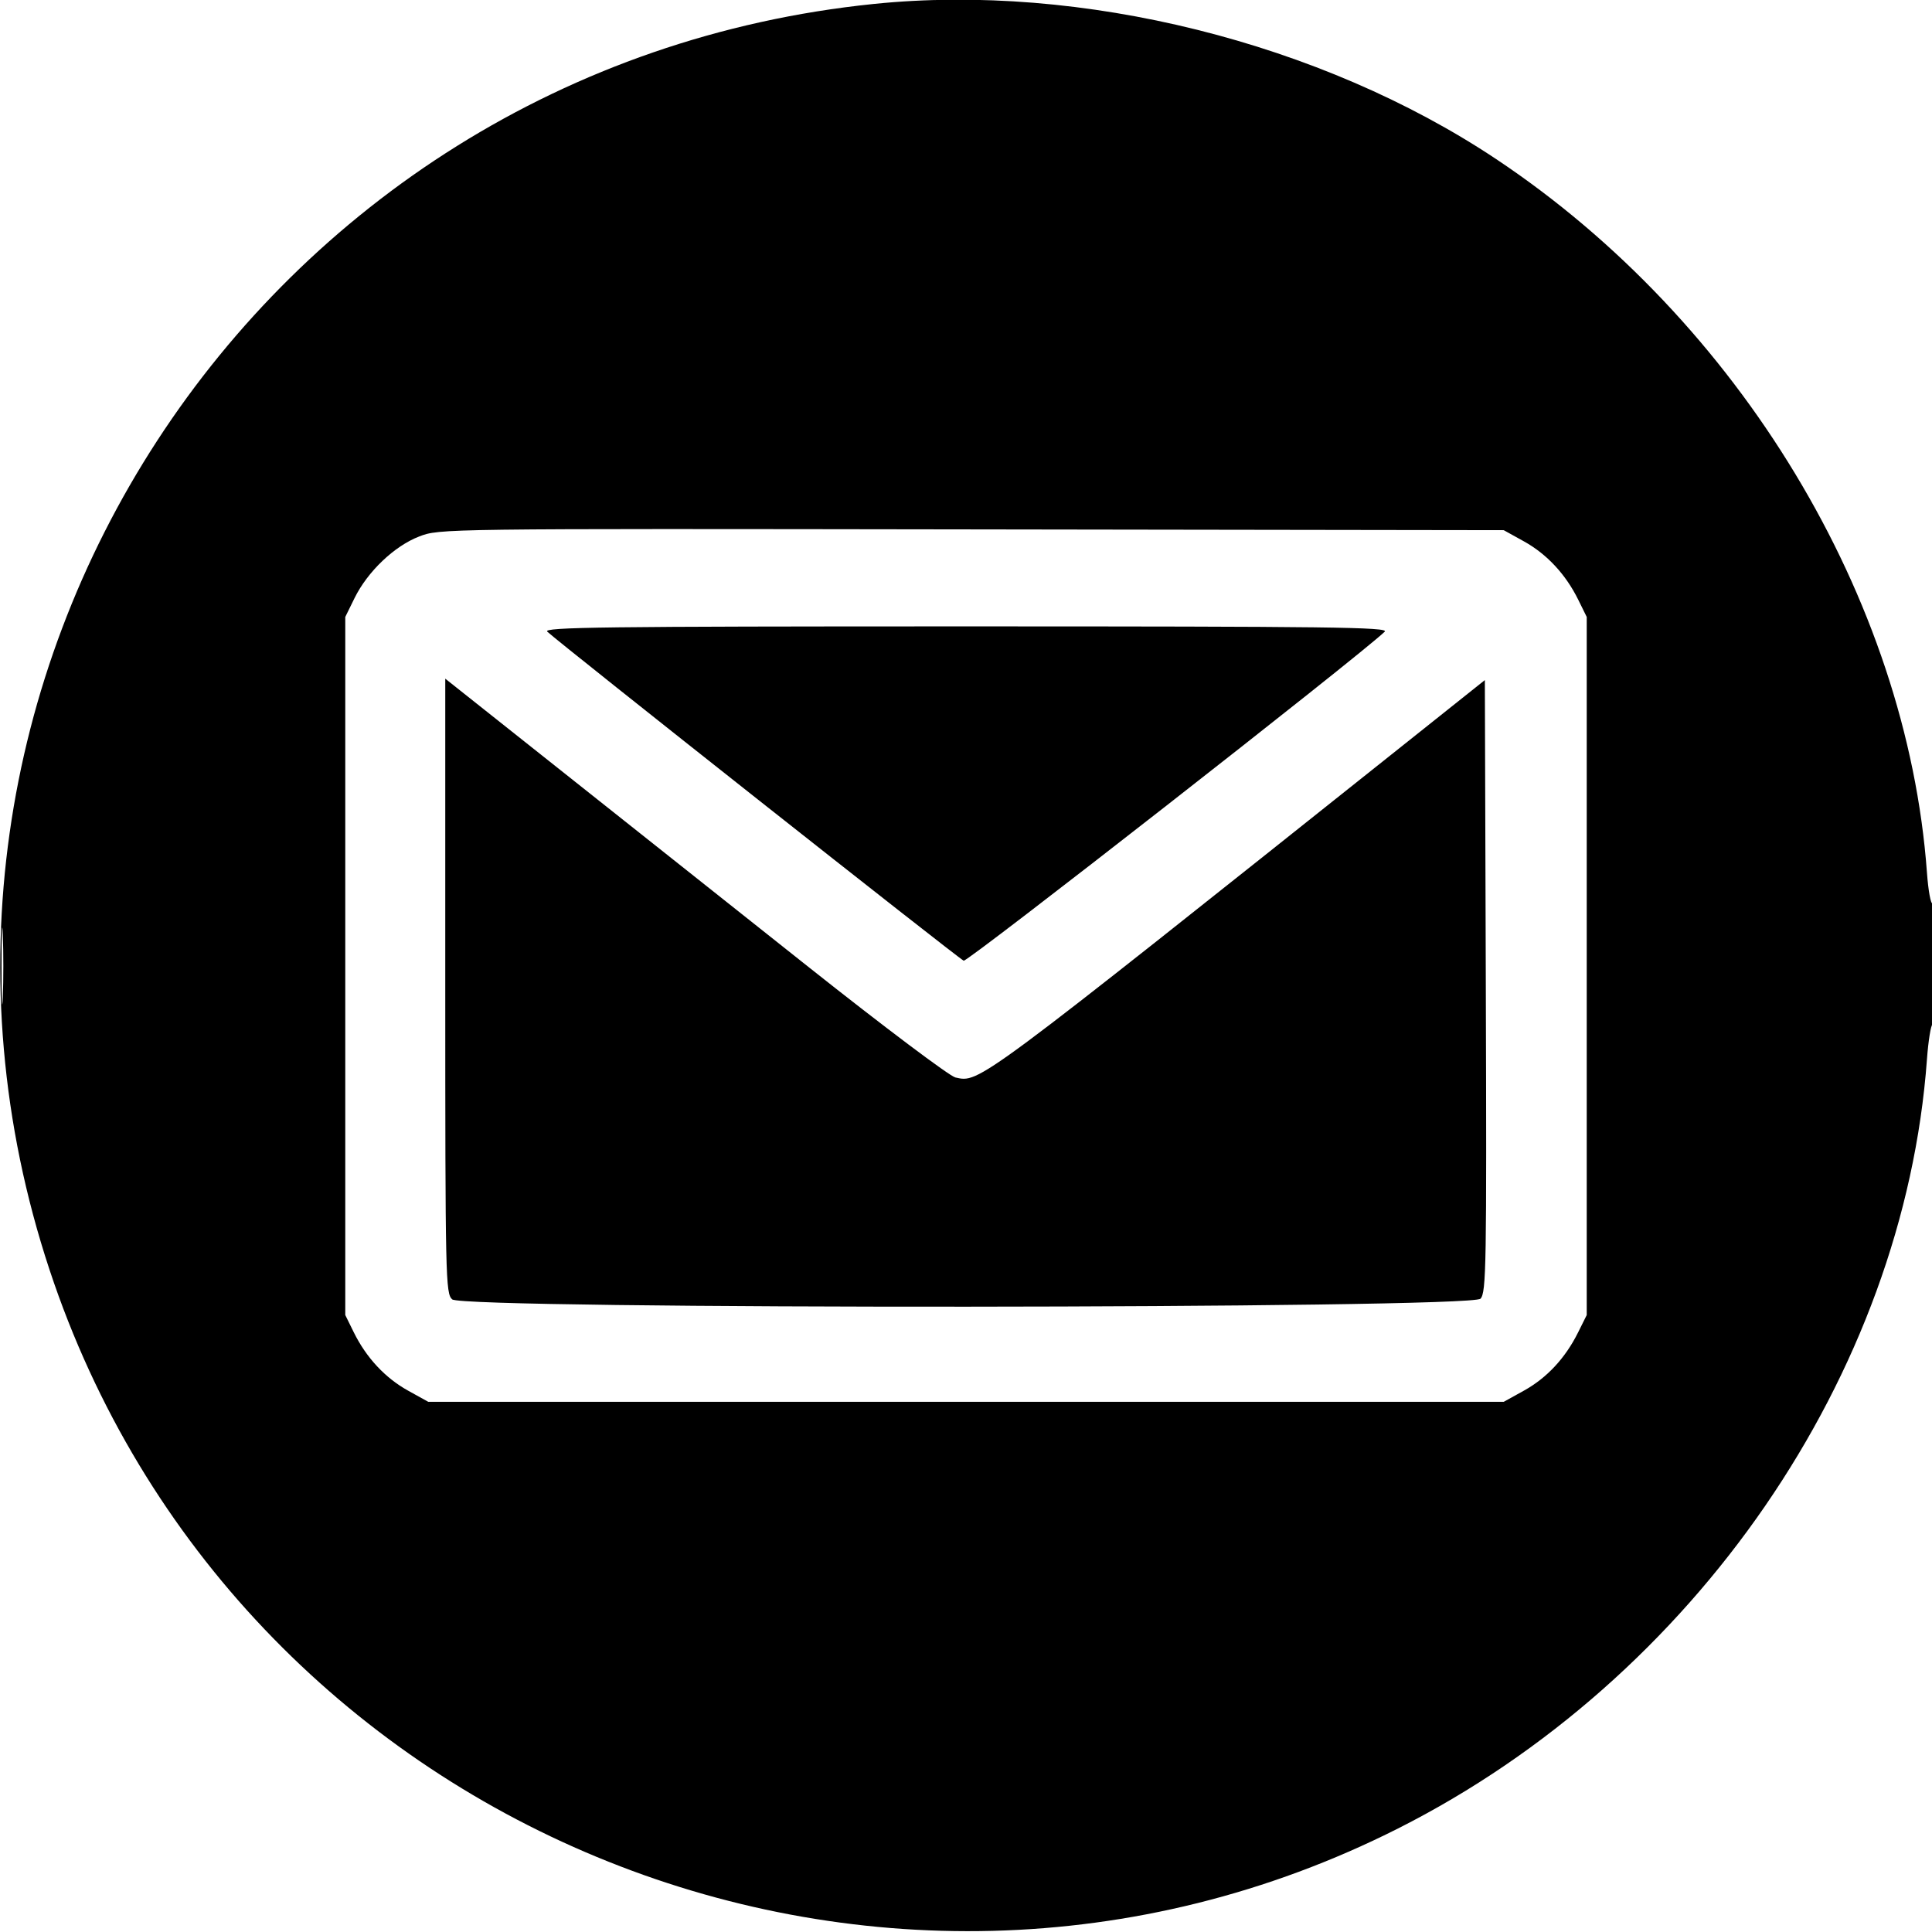
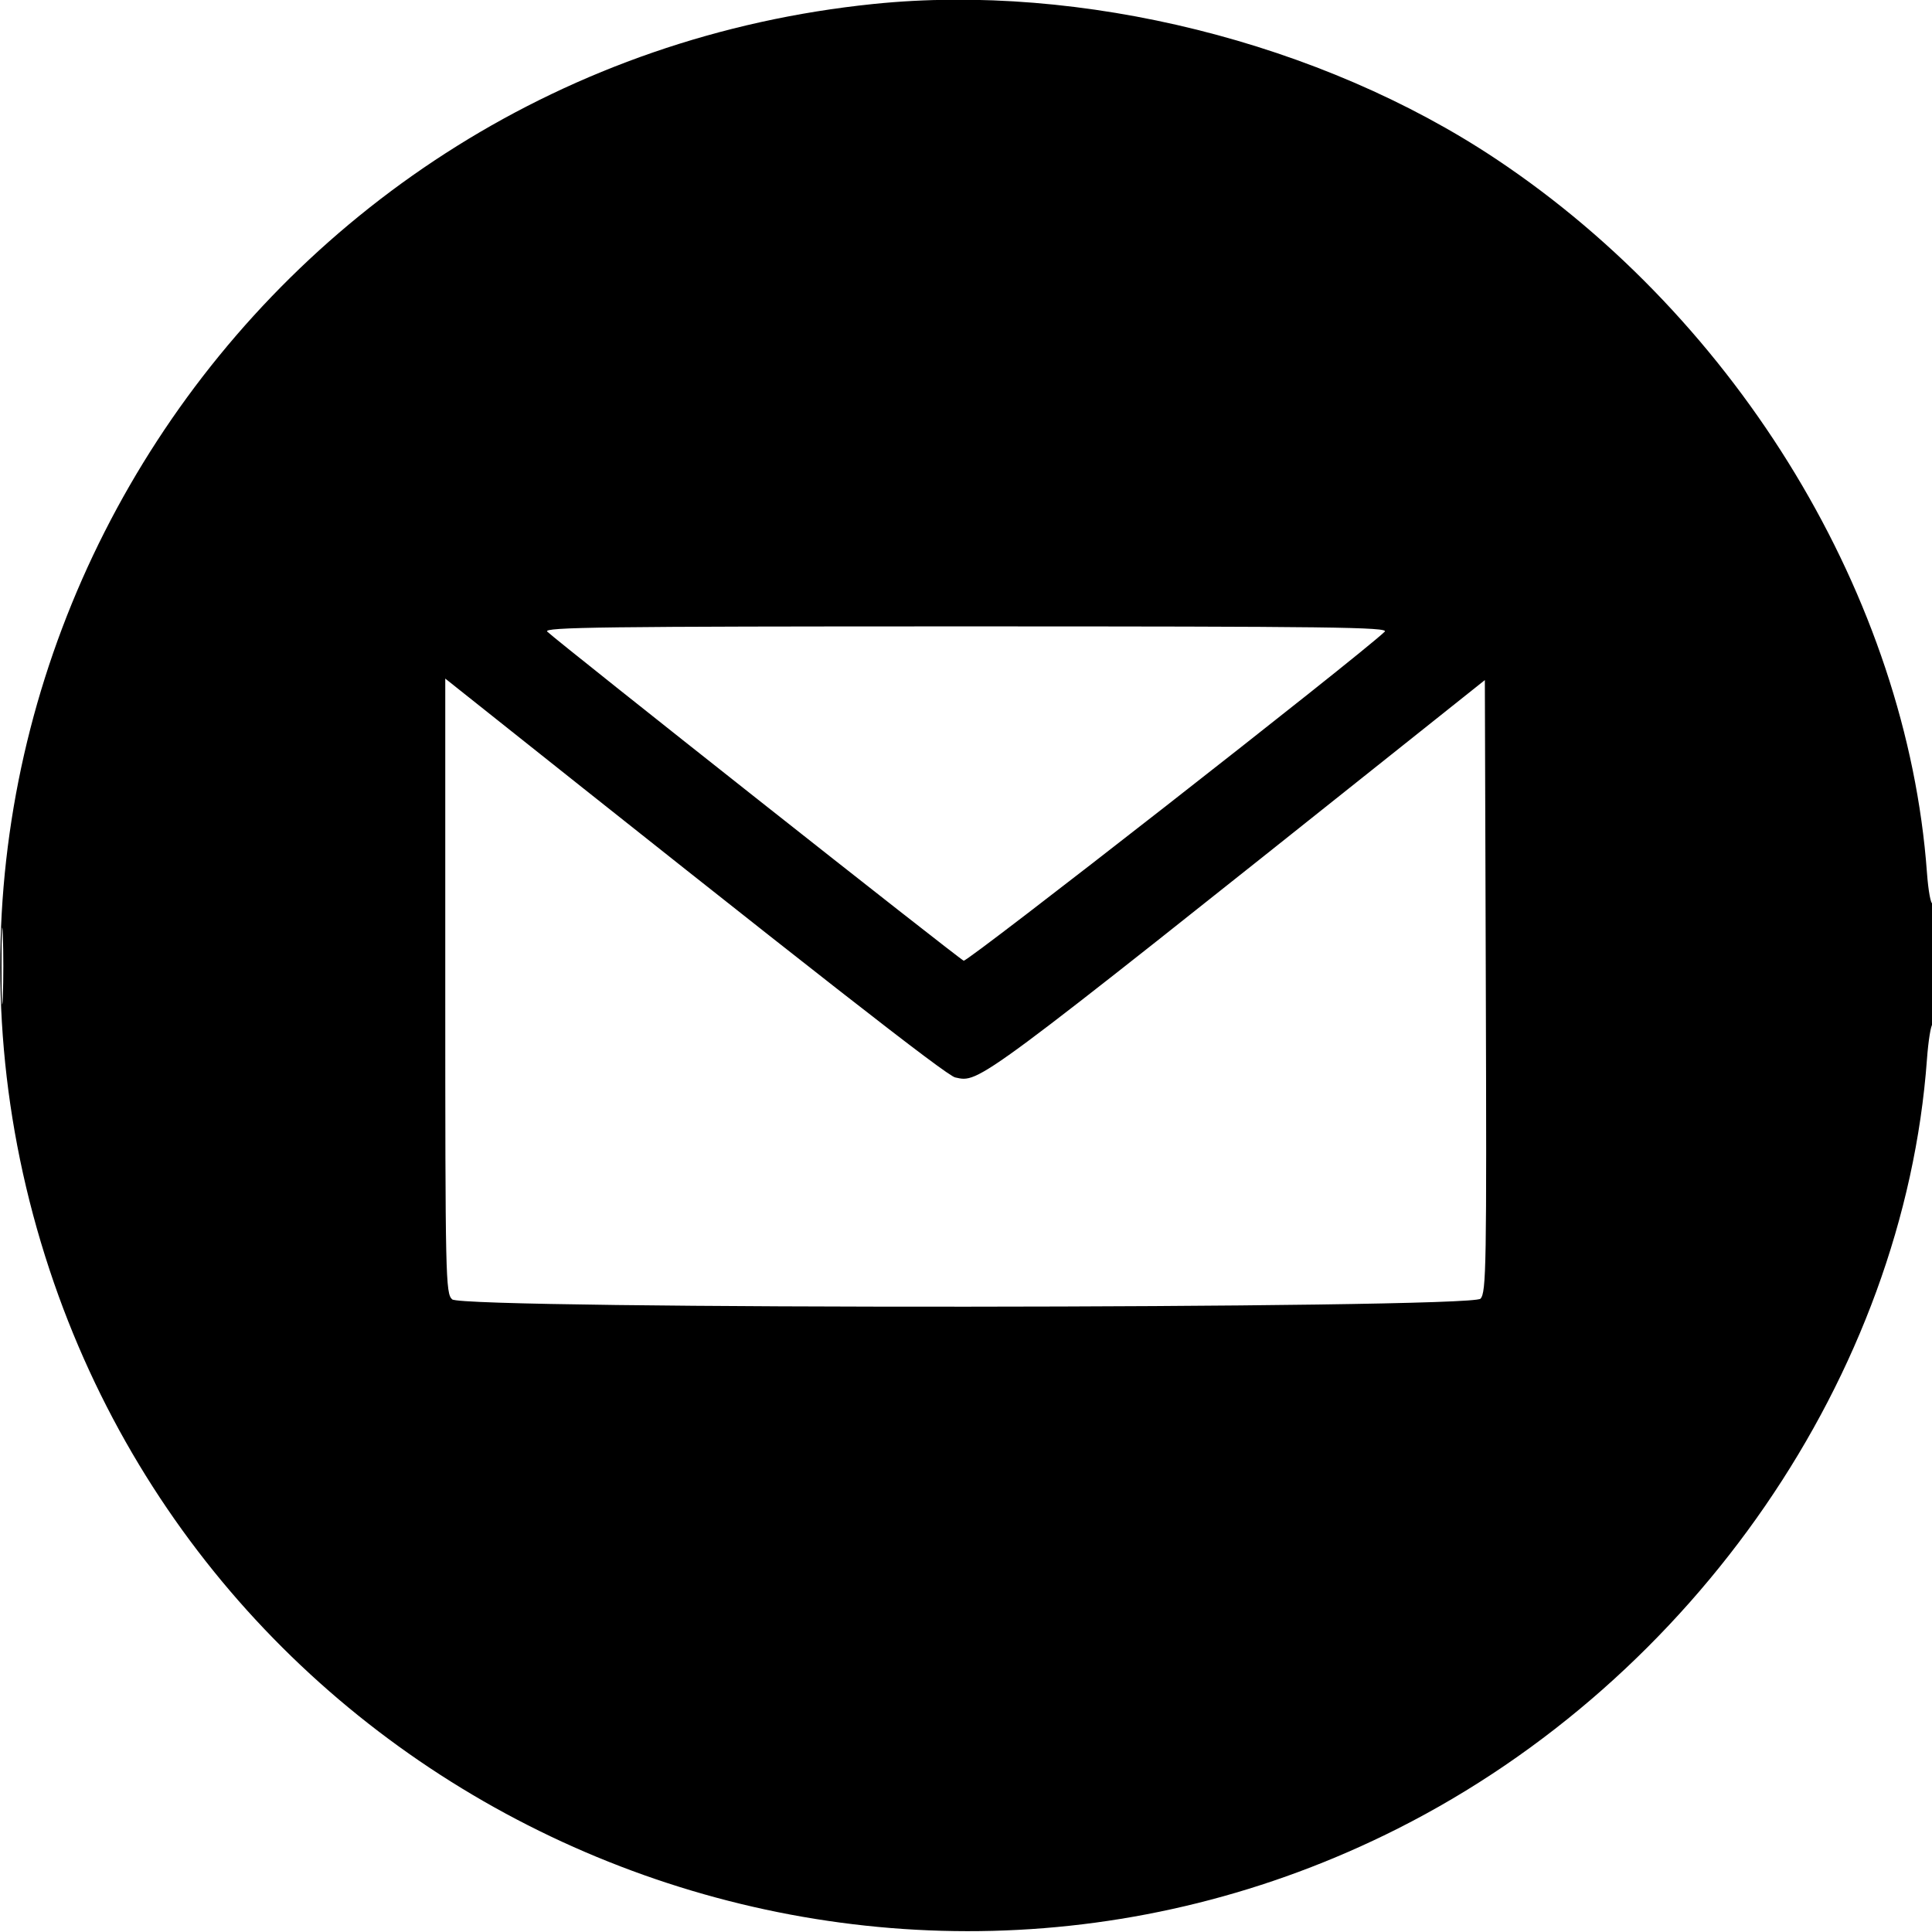
<svg xmlns="http://www.w3.org/2000/svg" width="512" height="512" viewBox="0 0 512 512">
-   <path fill-rule="evenodd" d="M231.5 1.051C67.909 17.831-38.316 181.004 13.125 336.5 61.952 484.095 231.946 554.524 370.5 484.562c78.656-39.716 134.069-120.306 140.164-203.847.352-4.832 1.022-9.021 1.488-9.309.467-.288.848-7.724.848-16.524s-.384-15.763-.853-15.473-1.138-3.396-1.488-8.191C505.364 158.652 460.953 85.105 396.5 42.163c-46.433-30.937-109.936-46.76-165-41.112M111.063 142.185c-6.563 2.528-13.654 9.292-17.106 16.315l-2.457 5v185l2.255 4.576c3.307 6.711 8.318 12.095 14.386 15.456l5.359 2.968h285l5.359-2.968c6.073-3.364 10.959-8.612 14.334-15.396l2.307-4.636v-185l-2.255-4.576c-3.307-6.711-8.318-12.095-14.386-15.456L398.5 140.5l-141-.205c-140.974-.205-141.001-.205-146.437 1.89m33.973 25.207c3.158 3.003 109.104 86.725 110.352 87.203 1.027.395 104.793-80.694 111.576-87.192C368.221 166.199 352.501 166 256 166c-96.103 0-112.216.202-110.964 1.392M118 261.272c0 77.606.086 81.496 1.829 83.073 2.99 2.706 270.07 2.529 272.522-.18 1.524-1.684 1.64-8.534 1.405-82.884l-.256-81.049-21 16.729c-114.399 91.129-112.871 89.995-119.301 88.583-1.541-.339-18.978-13.45-38.75-29.137a340671 340671 0 0 1-94.154-74.73L118 179.855zM.407 256c0 9.075.152 12.788.337 8.25s.185-11.963 0-16.5-.337-.825-.337 8.25" />
+   <path fill-rule="evenodd" d="M231.5 1.051C67.909 17.831-38.316 181.004 13.125 336.5 61.952 484.095 231.946 554.524 370.5 484.562c78.656-39.716 134.069-120.306 140.164-203.847.352-4.832 1.022-9.021 1.488-9.309.467-.288.848-7.724.848-16.524s-.384-15.763-.853-15.473-1.138-3.396-1.488-8.191C505.364 158.652 460.953 85.105 396.5 42.163c-46.433-30.937-109.936-46.76-165-41.112m-86.464 166.341c3.158 3.003 109.104 86.725 110.352 87.203 1.027.395 104.793-80.694 111.576-87.192C368.221 166.199 352.501 166 256 166c-96.103 0-112.216.202-110.964 1.392M118 261.261c0 77.617.086 81.506 1.829 83.084 2.99 2.706 270.07 2.529 272.522-.18 1.524-1.684 1.64-8.534 1.405-82.884l-.256-81.049-21 16.729c-114.551 91.25-112.862 89.997-119.359 88.57-2.361-.519-36.303-27.053-131.391-102.715l-3.75-2.984zM.407 256c0 9.075.152 12.788.337 8.25s.185-11.963 0-16.5-.337-.825-.337 8.25" />
</svg>
